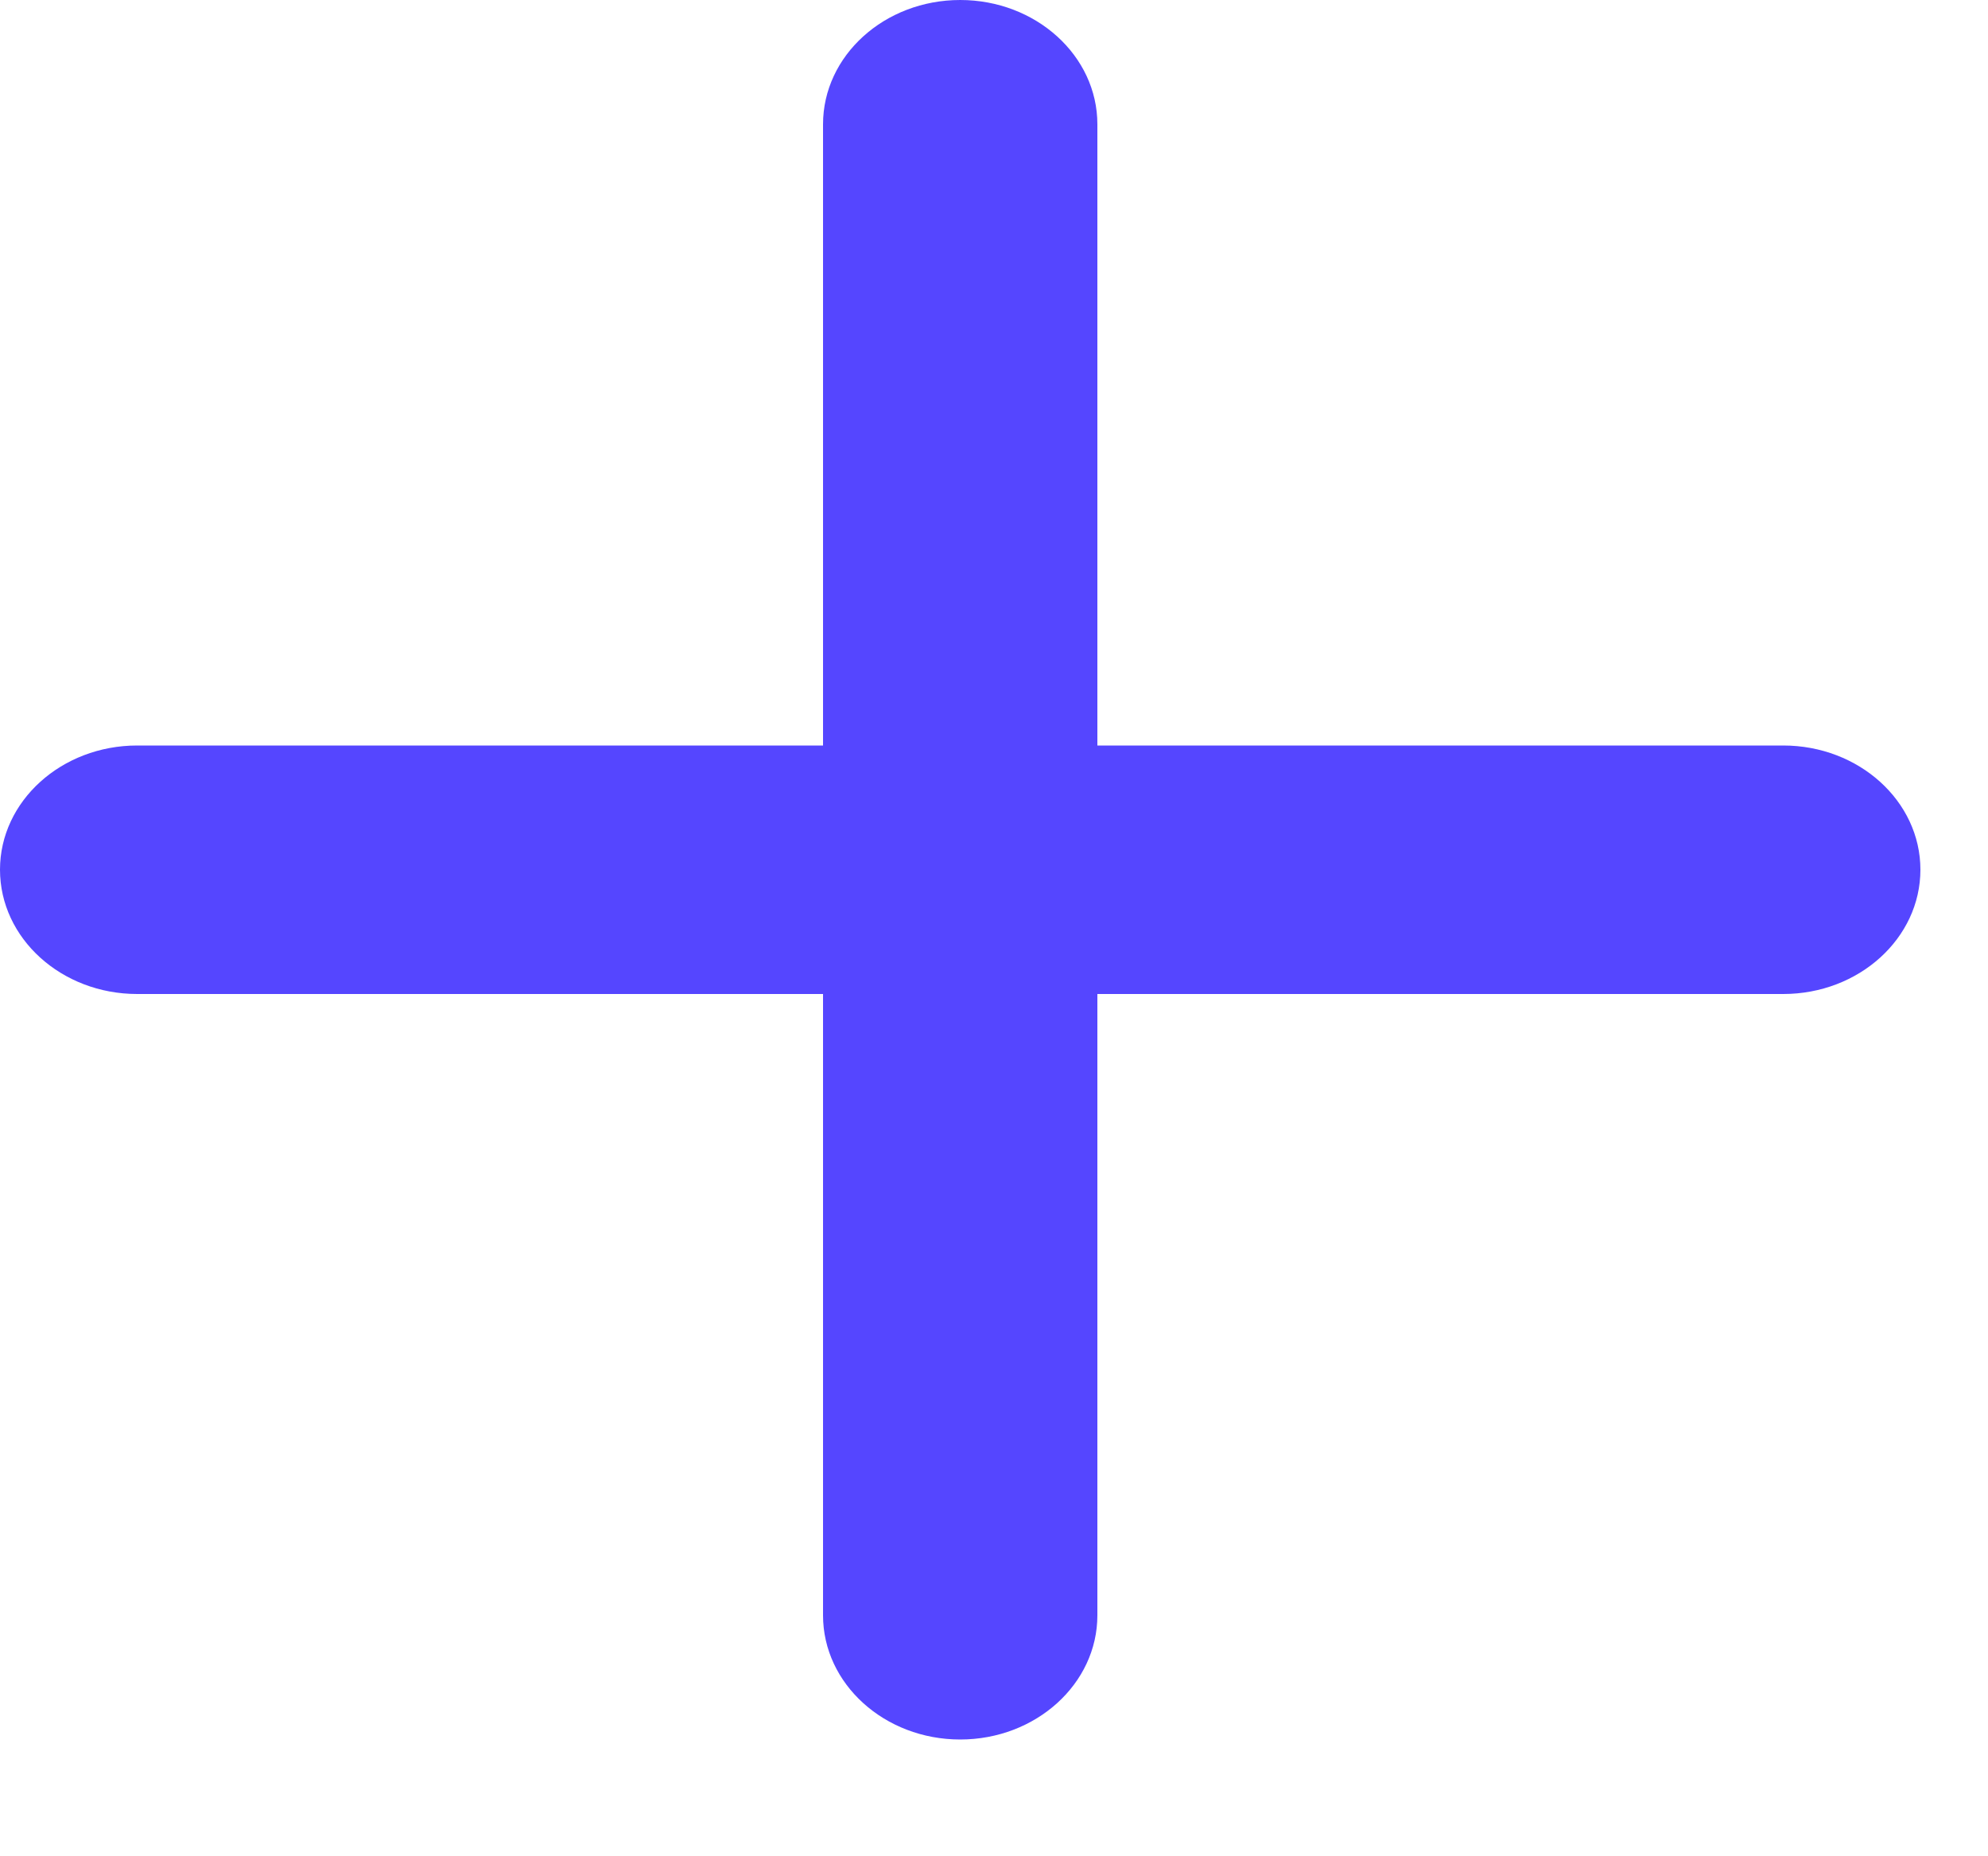
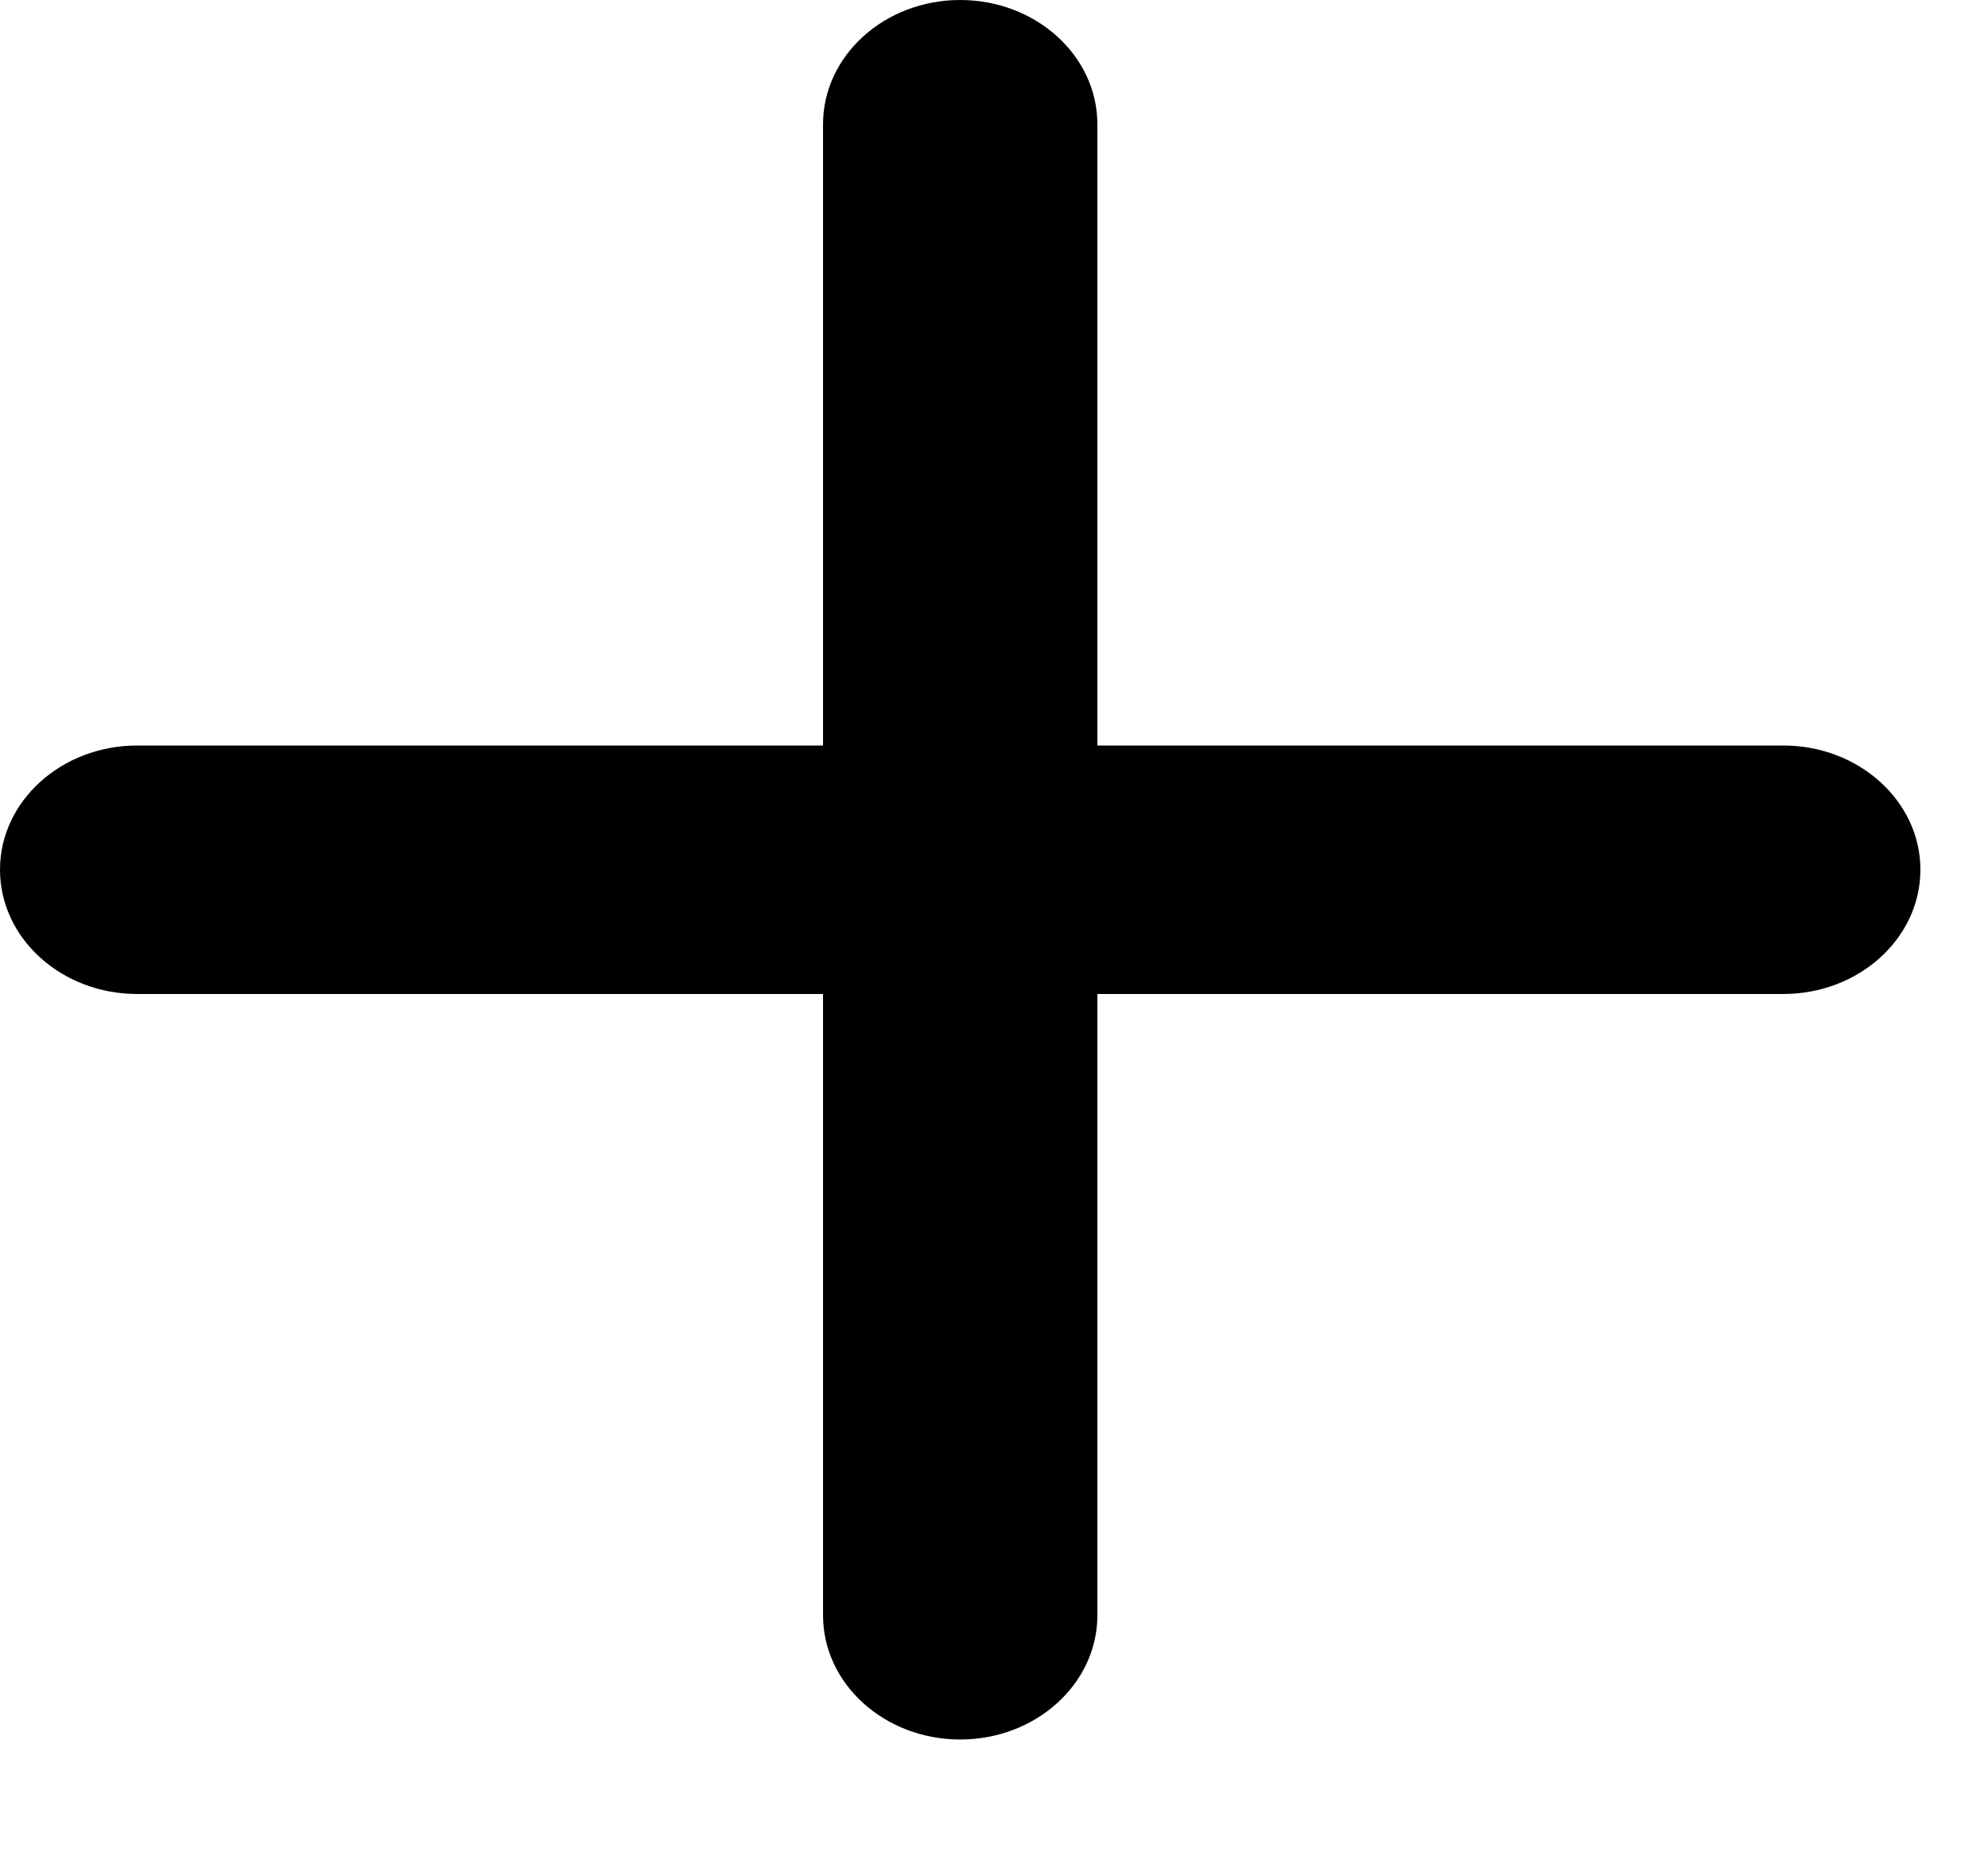
<svg xmlns="http://www.w3.org/2000/svg" width="15" height="14" viewBox="0 0 15 14" fill="none">
-   <path d="M13.455 5.625H8.28V0.938C8.28 0.42 7.816 0 7.245 0C6.674 0 6.21 0.42 6.21 0.938V5.625H1.035C0.464 5.625 0 6.045 0 6.562C0 7.08 0.464 7.5 1.035 7.5H6.21V12.188C6.21 12.705 6.674 13.125 7.245 13.125C7.816 13.125 8.28 12.705 8.28 12.188V7.5H13.455C14.026 7.5 14.49 7.08 14.49 6.562C14.49 6.045 14.026 5.625 13.455 5.625Z" fill="#5546FF" />
+   <path d="M13.455 5.625H8.28V0.938C8.28 0.42 7.816 0 7.245 0C6.674 0 6.21 0.42 6.21 0.938V5.625H1.035C0.464 5.625 0 6.045 0 6.562C0 7.08 0.464 7.5 1.035 7.5H6.21V12.188C6.21 12.705 6.674 13.125 7.245 13.125C7.816 13.125 8.28 12.705 8.28 12.188V7.5H13.455C14.026 7.5 14.49 7.08 14.49 6.562C14.49 6.045 14.026 5.625 13.455 5.625Z" fill="#000000" />
</svg>
